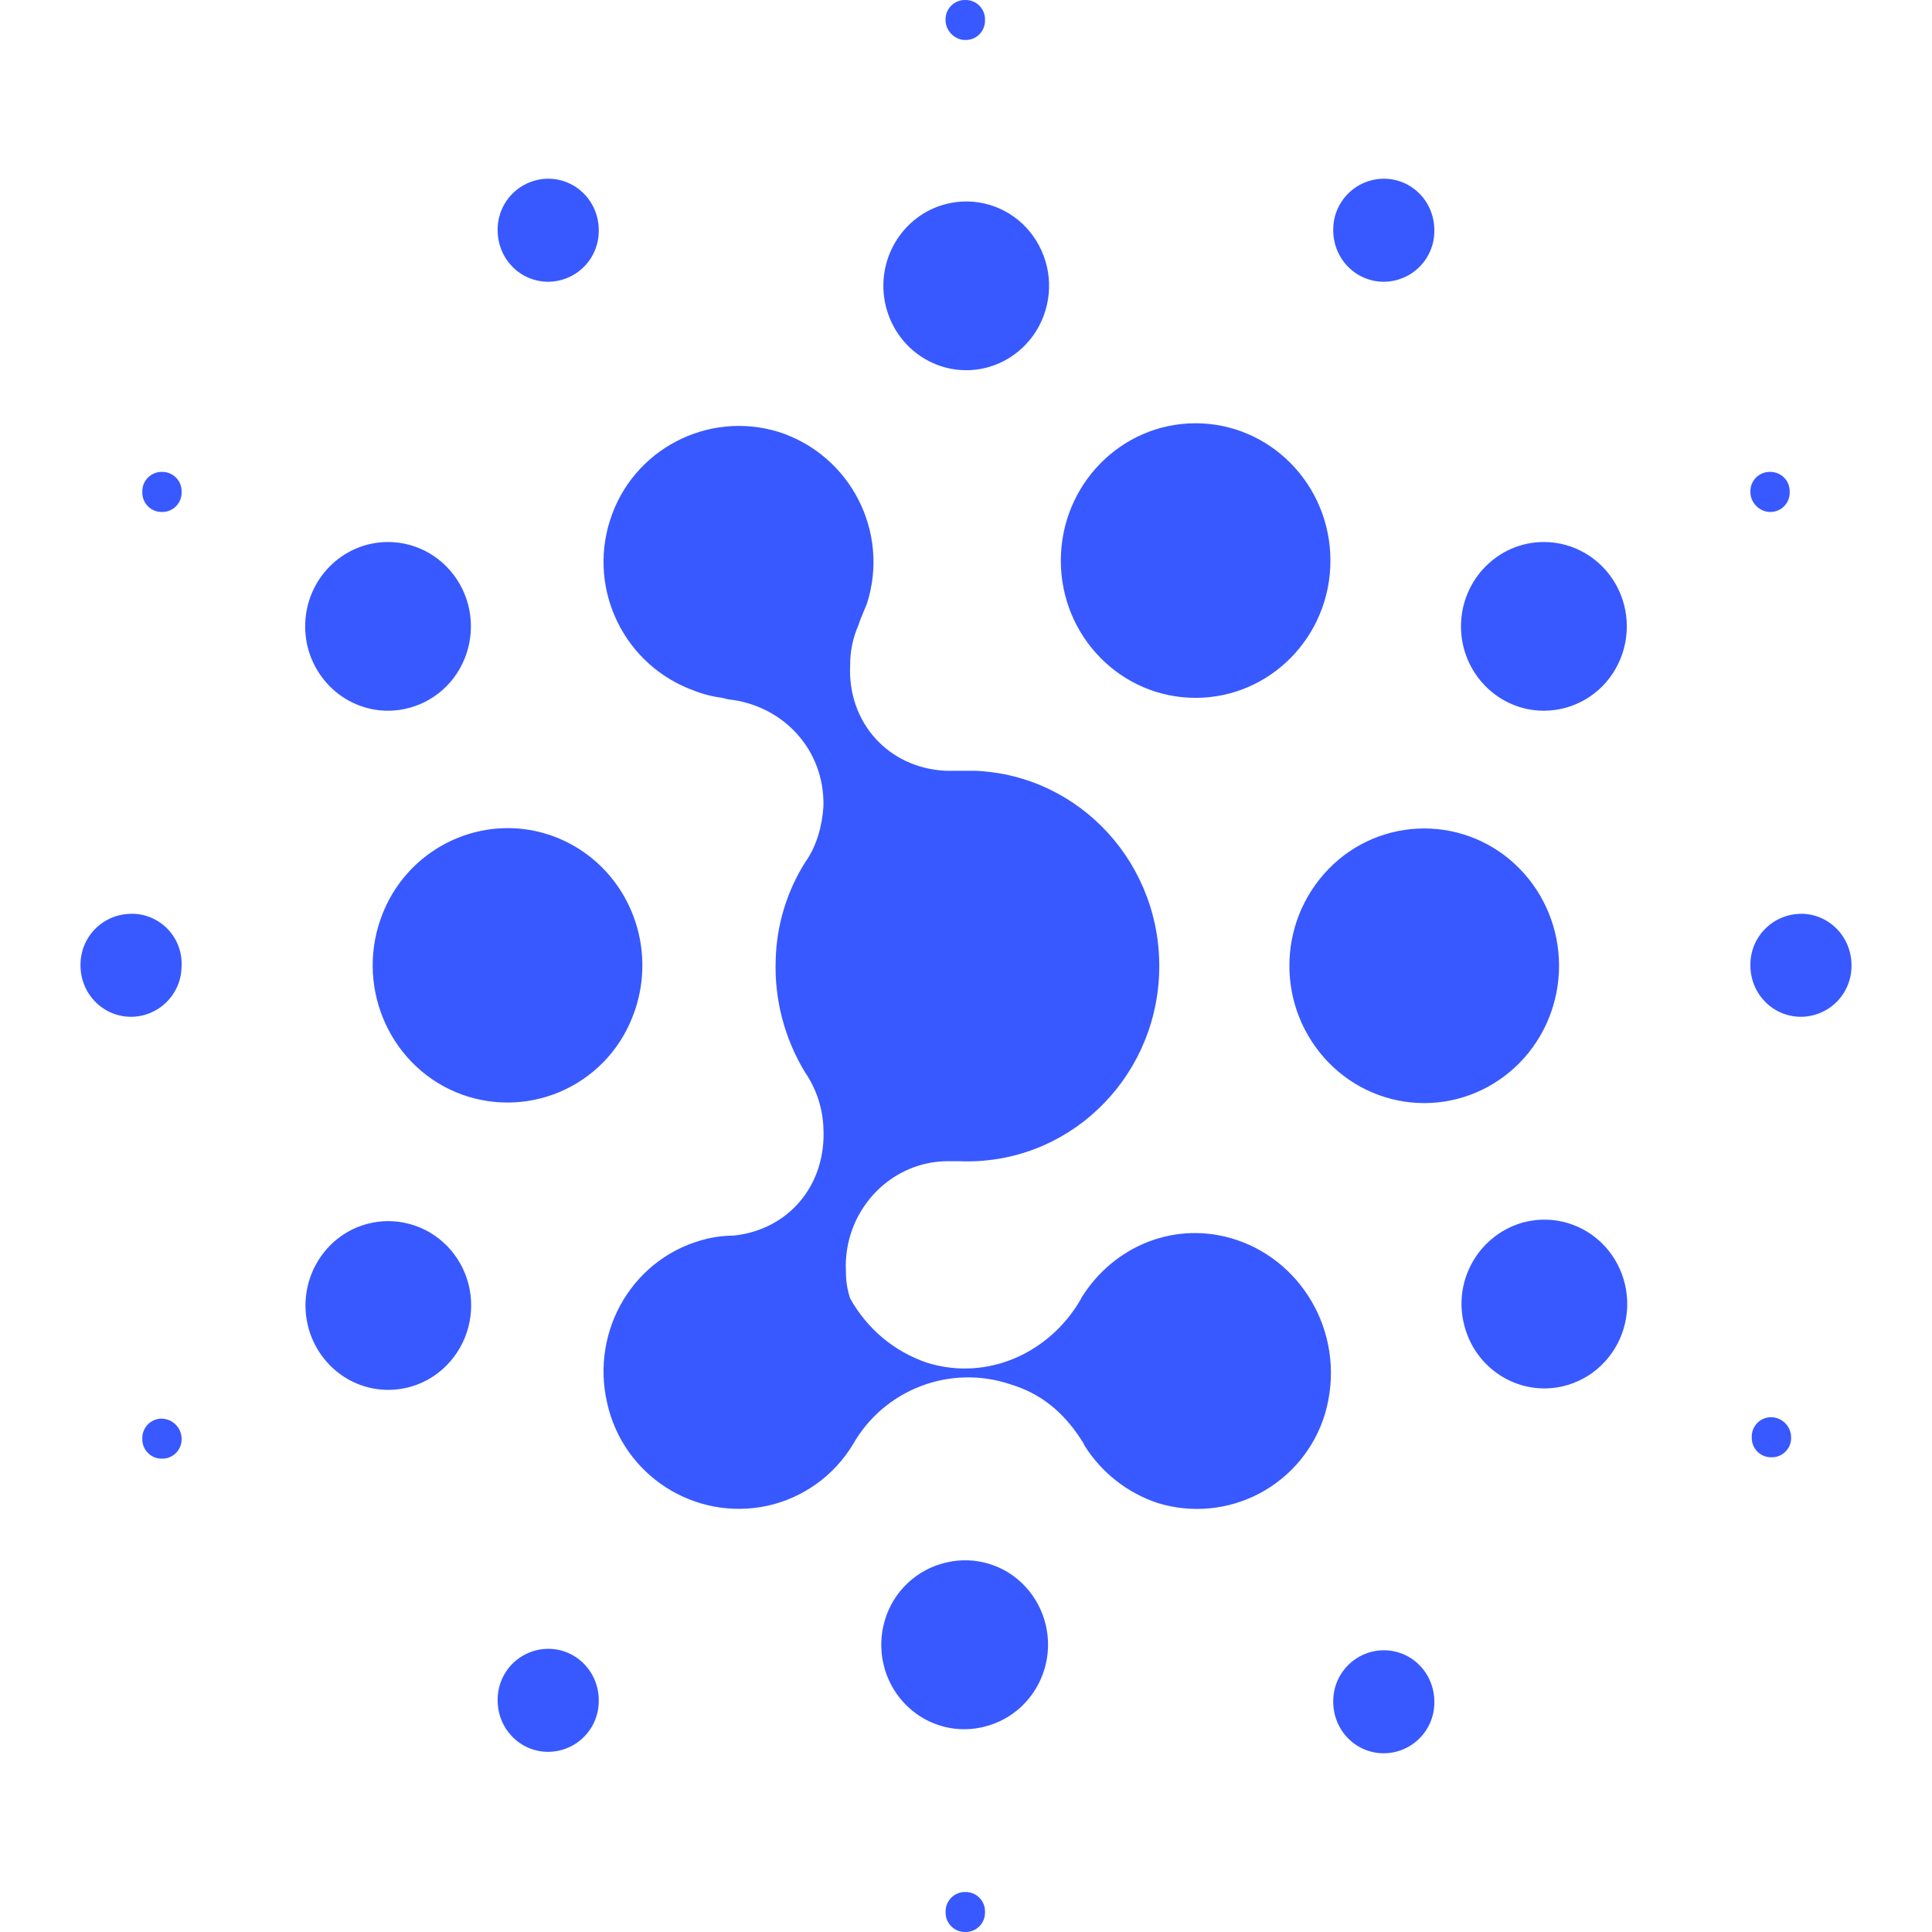
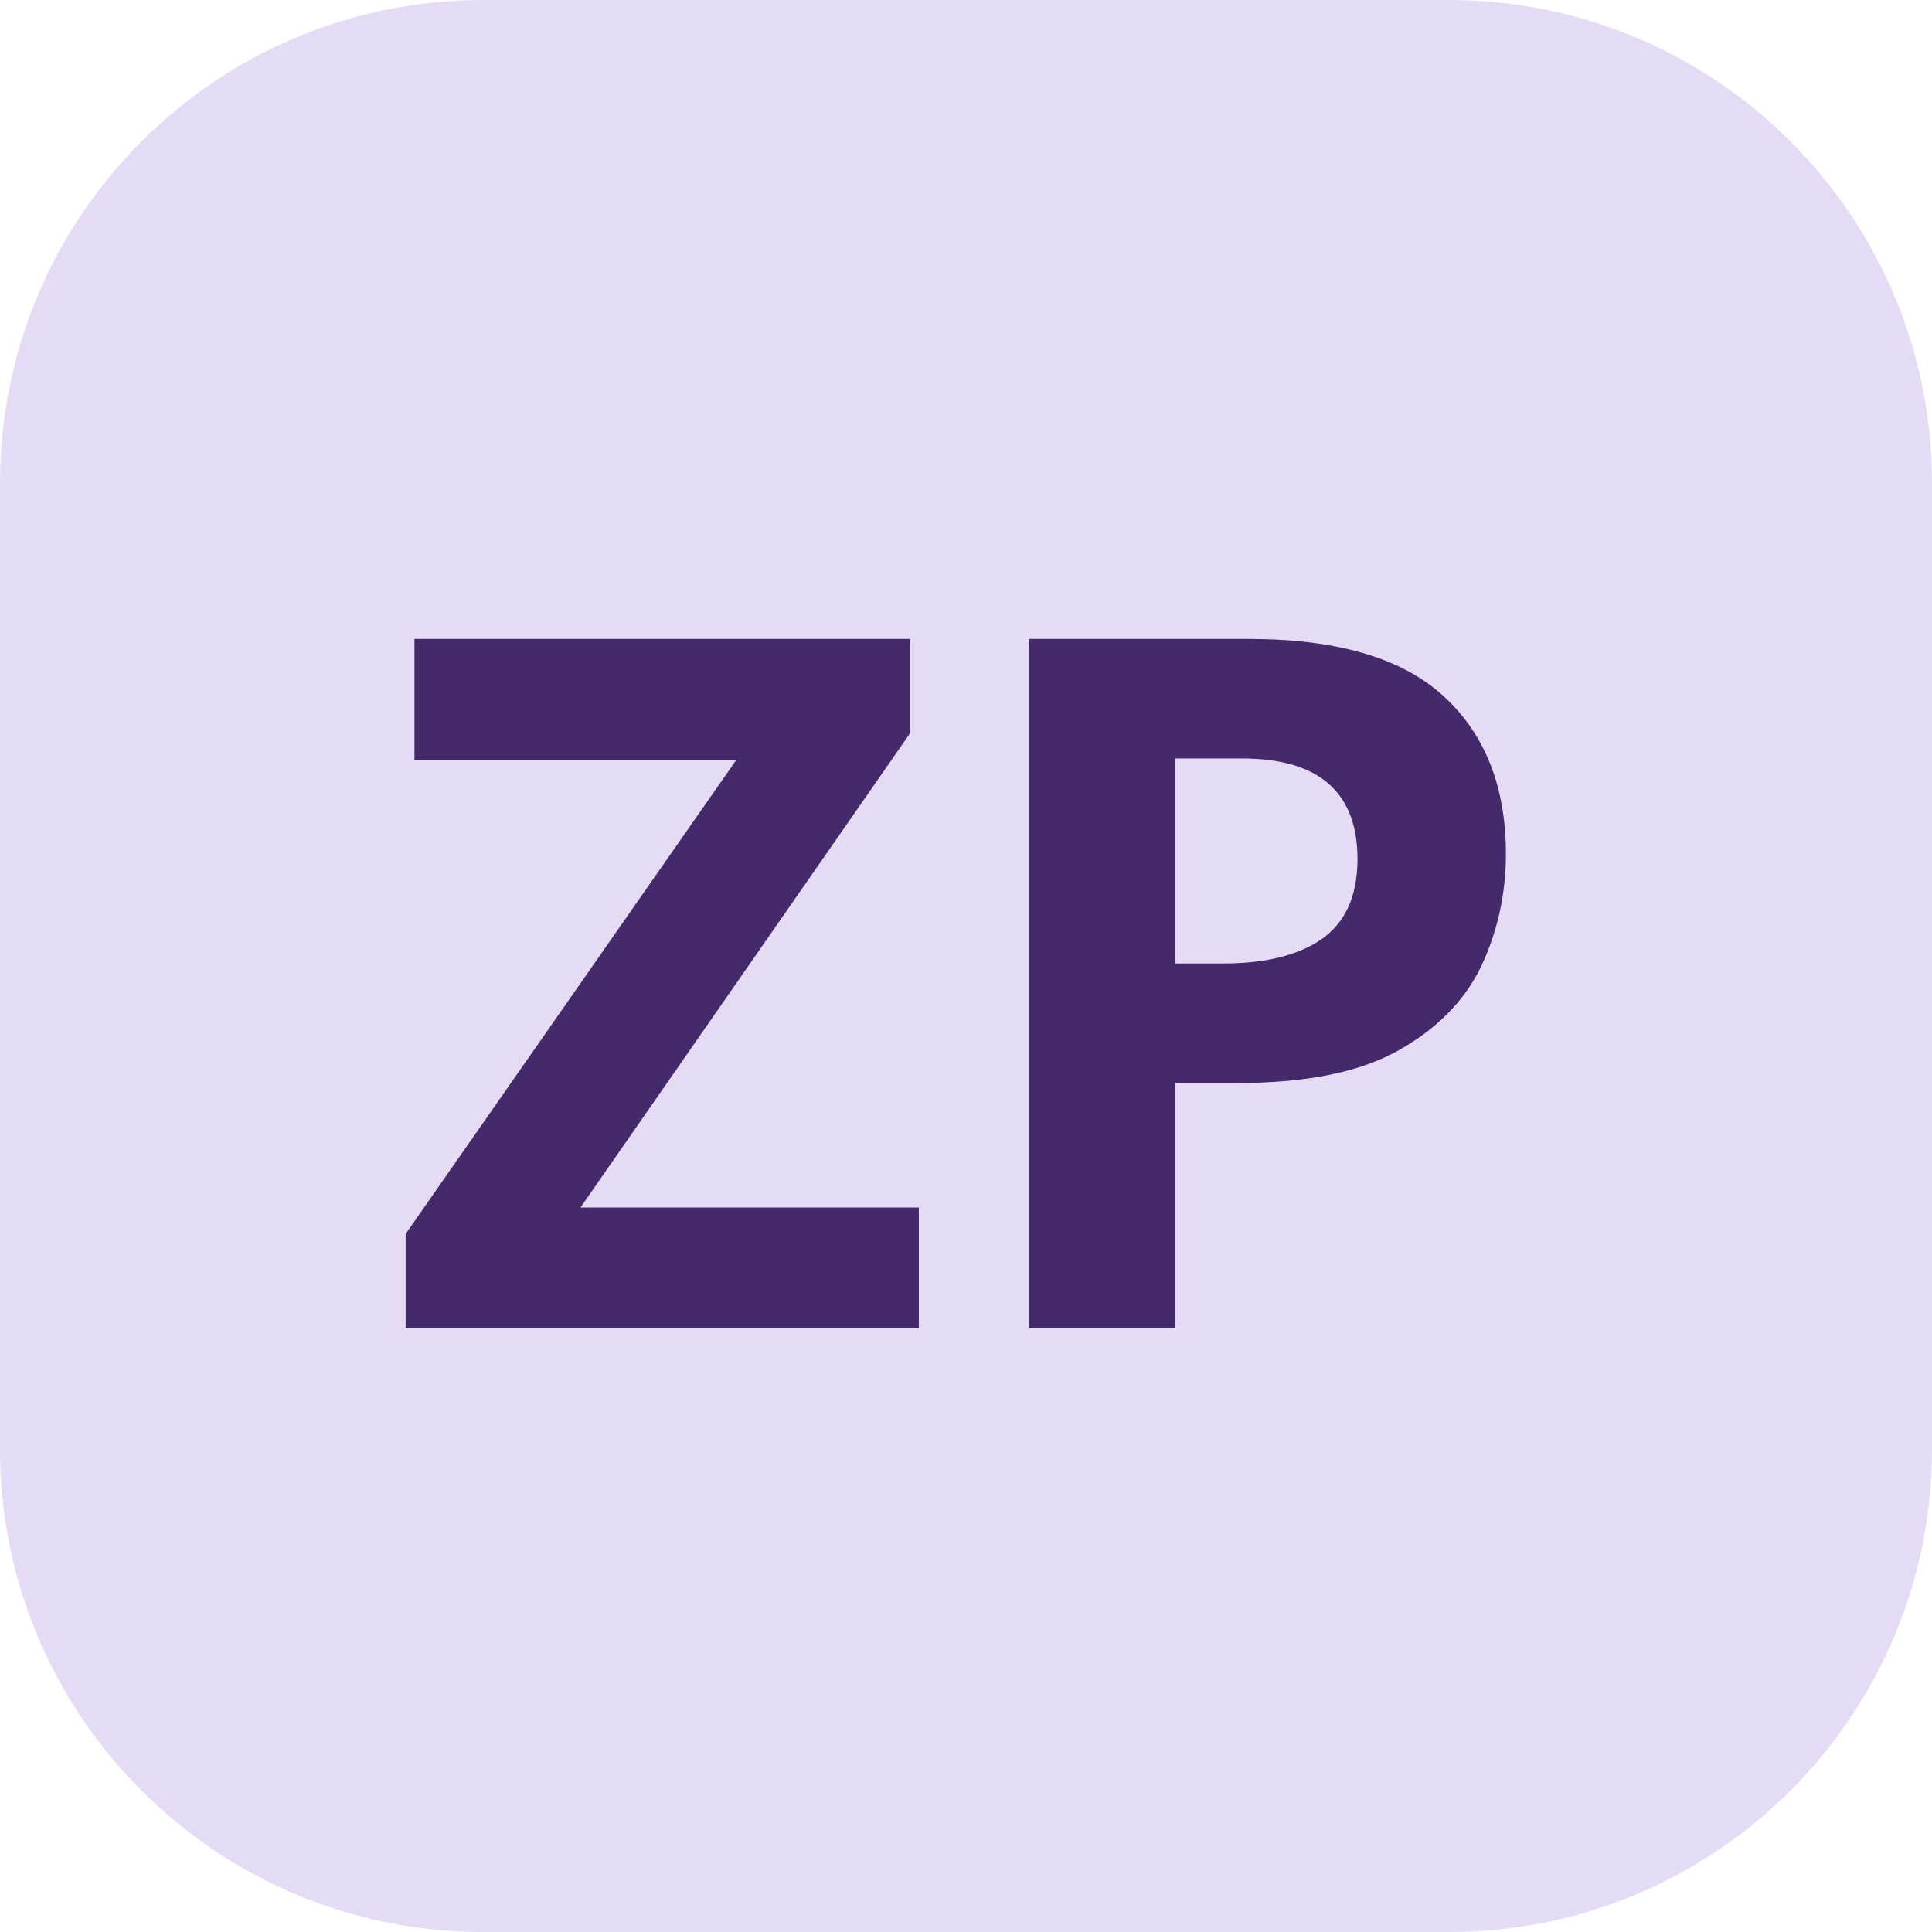
- <svg xmlns="http://www.w3.org/2000/svg" height="1em" style="flex:none;line-height:1" viewBox="0 0 24 24" width="1em">
-   <path d="M11.991 23.503a.24.24 0 00-.244.248.24.24 0 00.244.249.24.24 0 00.245-.249.24.24 0 00-.22-.247l-.025-.001zM9.671 5.365a1.697 1.697 0 011.099 2.132l-.071.172-.016.04-.018.054c-.07.16-.104.32-.104.498-.035.71.47 1.279 1.186 1.314h.366c1.309.053 2.338 1.173 2.286 2.523-.052 1.332-1.152 2.38-2.478 2.327h-.174c-.715.018-1.274.64-1.239 1.368 0 .124.018.23.053.337.209.373.54.658.96.8.75.23 1.517-.125 1.9-.782l.018-.035c.402-.64 1.17-.96 1.92-.711.854.284 1.378 1.226 1.099 2.167a1.661 1.661 0 01-2.077 1.102 1.711 1.711 0 01-.907-.711l-.017-.035c-.2-.323-.463-.58-.851-.711l-.056-.018a1.646 1.646 0 00-1.954.746 1.66 1.66 0 01-1.065.764 1.677 1.677 0 01-1.989-1.279c-.209-.906.332-1.83 1.257-2.043a1.51 1.51 0 01.296-.035h.018c.68-.071 1.151-.622 1.116-1.333a1.307 1.307 0 00-.227-.693 2.515 2.515 0 01-.366-1.403 2.39 2.39 0 01.366-1.208c.14-.195.21-.444.227-.693.018-.71-.506-1.261-1.186-1.332l-.07-.018a1.43 1.43 0 01-.299-.07l-.05-.019a1.7 1.7 0 01-1.047-2.114 1.68 1.68 0 012.094-1.101zm-5.575 10.11c.26-.264.639-.367.994-.27.355.096.633.379.728.74.095.362-.007.748-.267 1.013-.402.41-1.053.41-1.455 0a1.062 1.062 0 010-1.482zm14.845-.294c.359-.09.738.024.992.297.254.274.344.665.237 1.025-.107.36-.396.634-.756.718-.551.128-1.1-.22-1.23-.781a1.05 1.05 0 01.757-1.26zm-.064-4.39c.314.32.49.753.49 1.206 0 .452-.176.886-.49 1.206-.315.32-.74.5-1.185.5-.444 0-.87-.18-1.184-.5a1.727 1.727 0 010-2.412 1.654 1.654 0 012.369 0zm-11.243.163c.364.484.447 1.128.218 1.691a1.665 1.665 0 01-2.188.923c-.855-.36-1.26-1.358-.907-2.228a1.68 1.68 0 011.33-1.038c.593-.08 1.183.169 1.547.652zm11.545-4.221c.368 0 .708.2.892.524.184.324.184.724 0 1.048a1.026 1.026 0 01-.892.524c-.568 0-1.03-.47-1.03-1.048 0-.579.462-1.048 1.03-1.048zm-14.358 0c.368 0 .707.2.891.524.184.324.184.724 0 1.048a1.026 1.026 0 01-.891.524c-.569 0-1.03-.47-1.03-1.048 0-.579.461-1.048 1.03-1.048zm10.031-1.475c.925 0 1.675.764 1.675 1.706s-.75 1.705-1.675 1.705-1.674-.763-1.674-1.705c0-.942.75-1.706 1.674-1.706zm-2.626-.684c.362-.082.653-.356.761-.718a1.062 1.062 0 00-.238-1.028 1.017 1.017 0 00-.996-.294c-.547.14-.881.7-.752 1.257.13.558.675.907 1.225.783zm0 16.876c.359-.087.644-.36.75-.72a1.062 1.062 0 00-.237-1.019 1.018 1.018 0 00-.985-.301 1.037 1.037 0 00-.762.717c-.108.361-.017.754.239 1.028.245.263.606.377.953.305l.043-.01zM17.19 3.5a.631.631 0 00.628-.64c0-.355-.279-.64-.628-.64a.631.631 0 00-.628.64c0 .355.28.64.628.64zm-10.38 0a.631.631 0 00.628-.64c0-.355-.28-.64-.628-.64a.631.631 0 00-.628.64c0 .355.279.64.628.64zm-5.182 7.852a.631.631 0 00-.628.64c0 .354.28.639.628.639a.63.63 0 00.627-.606l.001-.034a.62.62 0 00-.628-.64zm5.182 9.13a.631.631 0 00-.628.64c0 .355.279.64.628.64a.631.631 0 00.628-.64c0-.355-.28-.64-.628-.64zm10.38.018a.631.631 0 00-.628.64c0 .355.28.64.628.64a.631.631 0 00.628-.64c0-.355-.279-.64-.628-.64zm5.182-9.148a.631.631 0 00-.628.64c0 .354.279.639.628.639a.631.631 0 00.628-.64c0-.355-.28-.64-.628-.64zm-.384-4.992a.24.24 0 00.244-.249.24.24 0 00-.244-.249.24.24 0 00-.244.249c0 .142.122.249.244.249zM11.991.497a.24.24 0 00.245-.248A.24.24 0 0011.99 0a.24.24 0 00-.244.249c0 .133.108.236.223.247l.021.001zM2.011 6.36a.24.24 0 00.245-.249.24.24 0 00-.244-.249.24.24 0 00-.244.249.24.24 0 00.244.249zm0 11.263a.24.24 0 00-.243.248.24.24 0 00.244.249.24.24 0 00.244-.249.252.252 0 00-.244-.248zm19.995-.018a.24.24 0 00-.245.248.24.24 0 00.245.25.24.24 0 00.244-.25.252.252 0 00-.244-.248z" fill="#3859FF" fill-rule="nonzero" />
+ <svg xmlns="http://www.w3.org/2000/svg" viewBox="0 0 24 24" role="img">
+   <rect width="24" height="24" rx="6" fill="hsl(265,55%,91%)" />
+   <text x="12" y="16.5" text-anchor="middle" font-family="system-ui, sans-serif" font-size="12" font-weight="700" fill="hsl(265,45%,29%)">ZP</text>
</svg>
